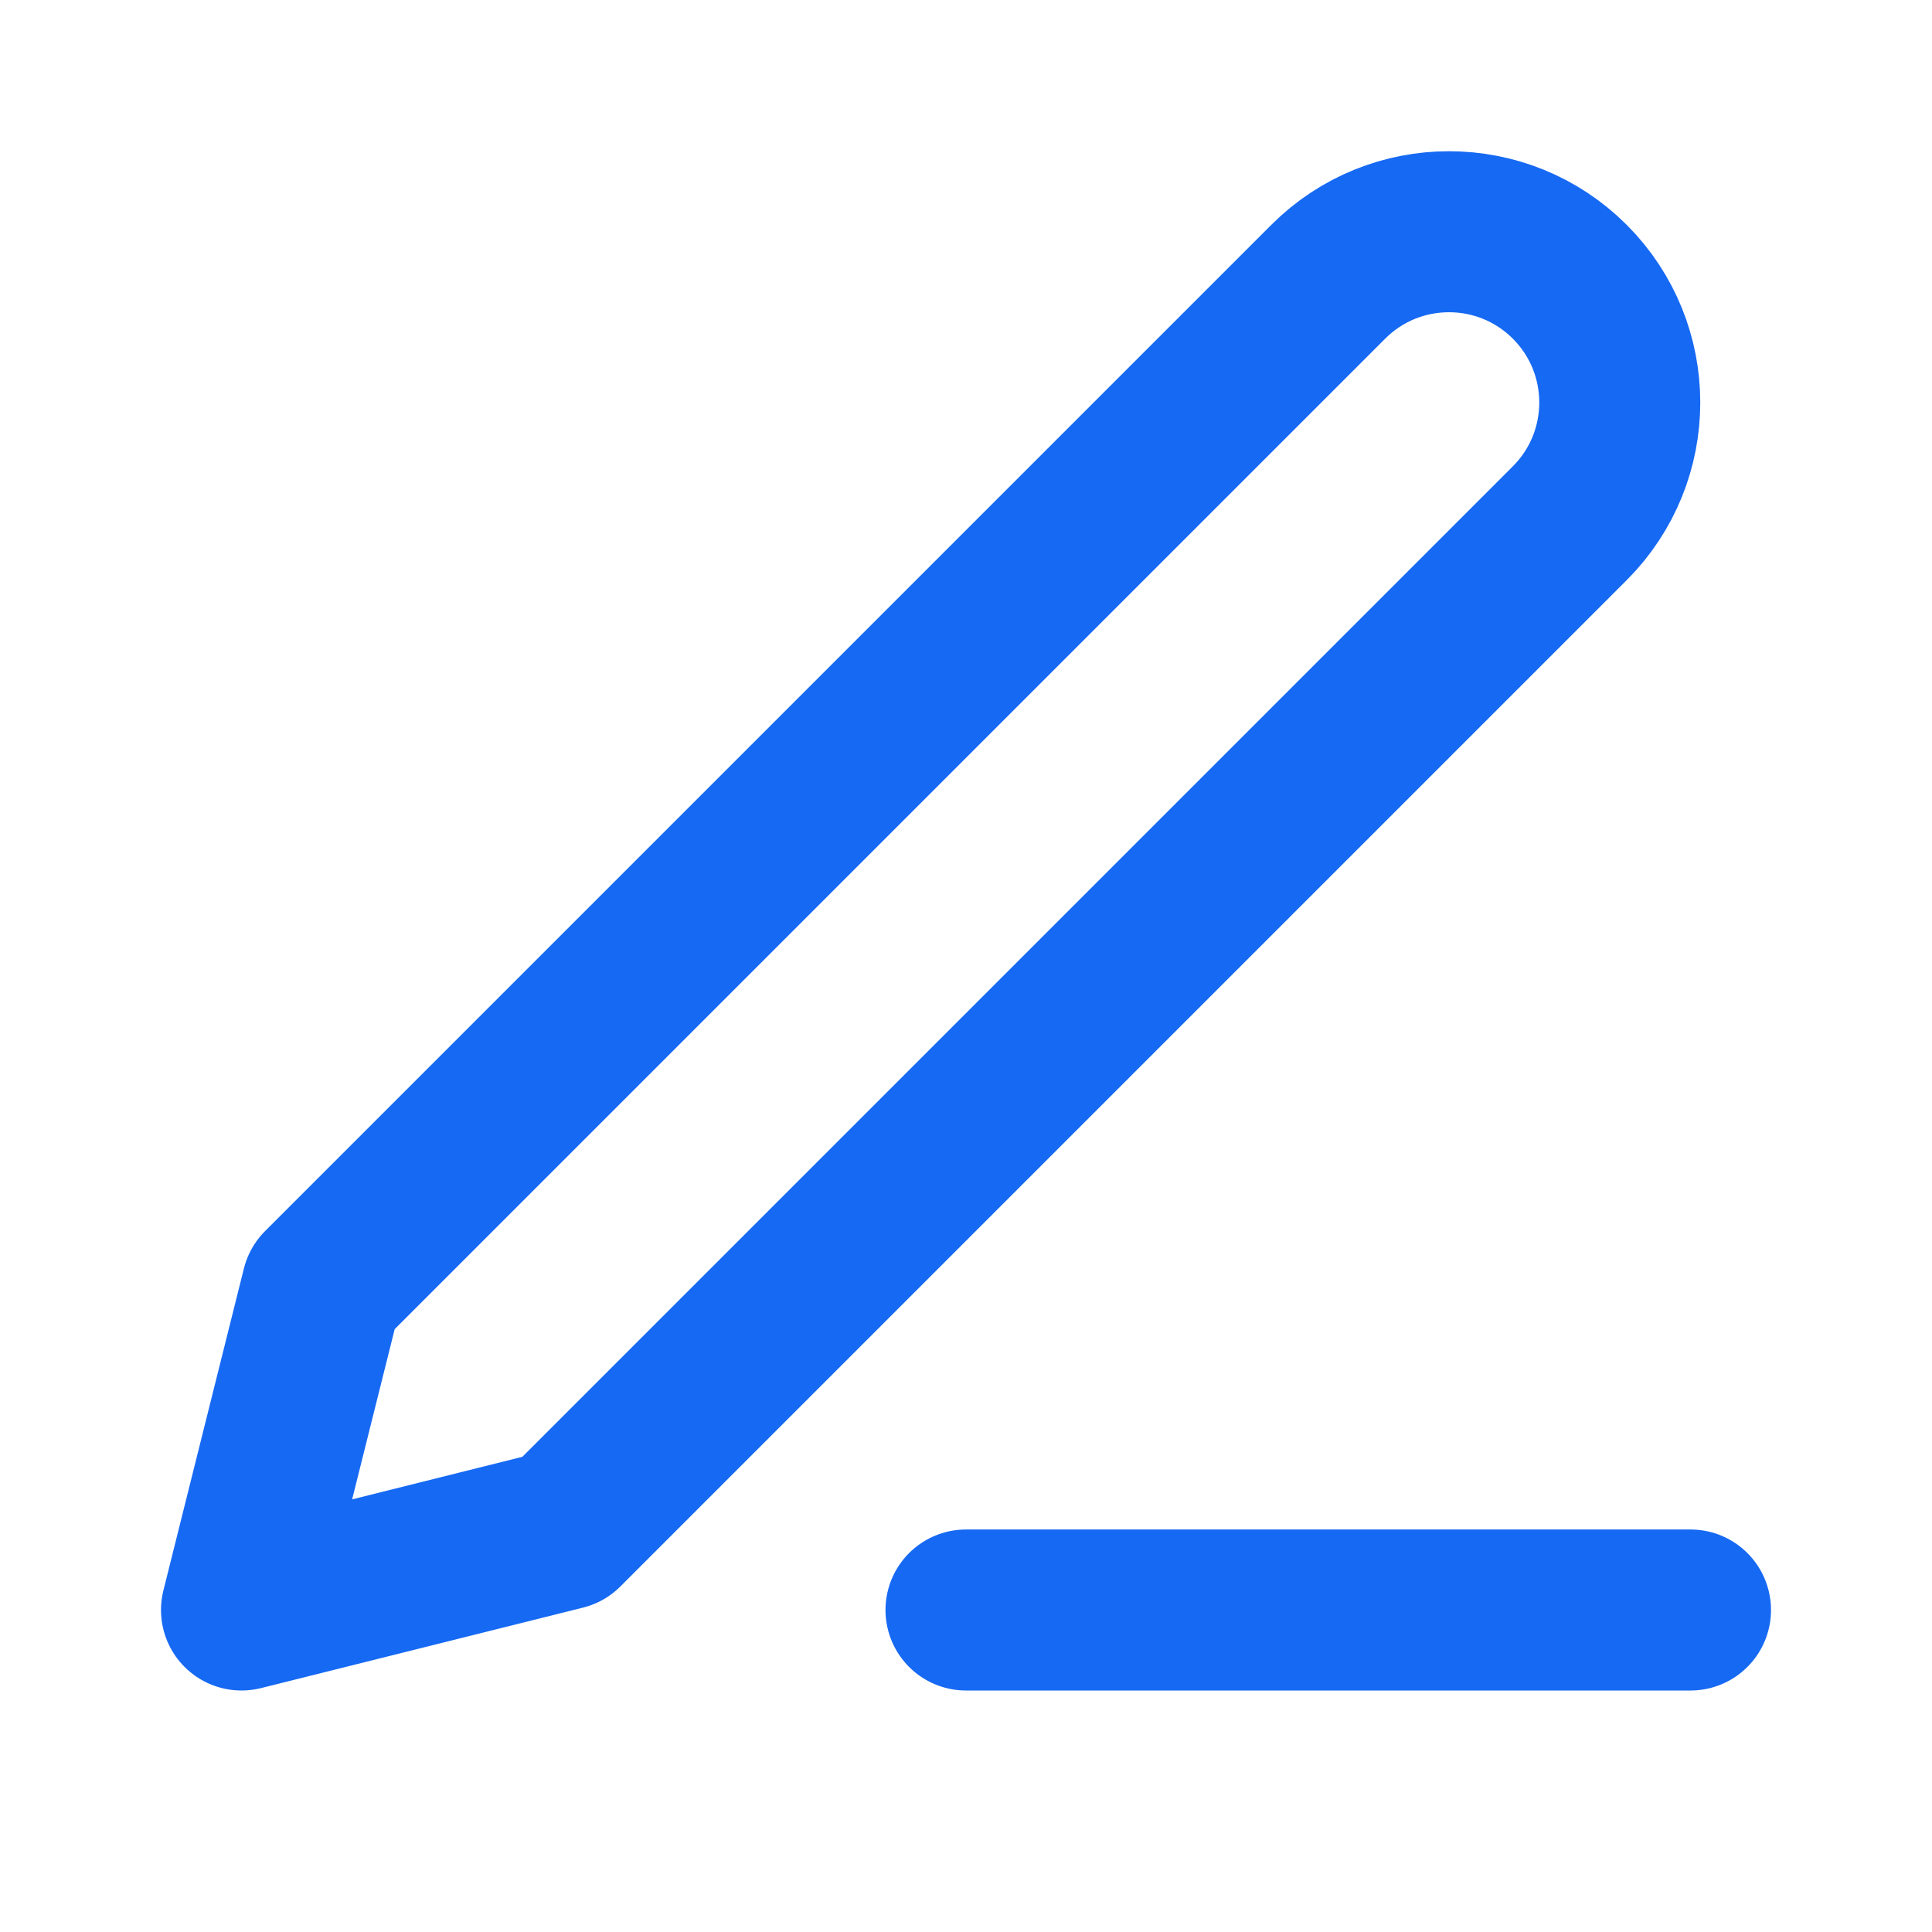
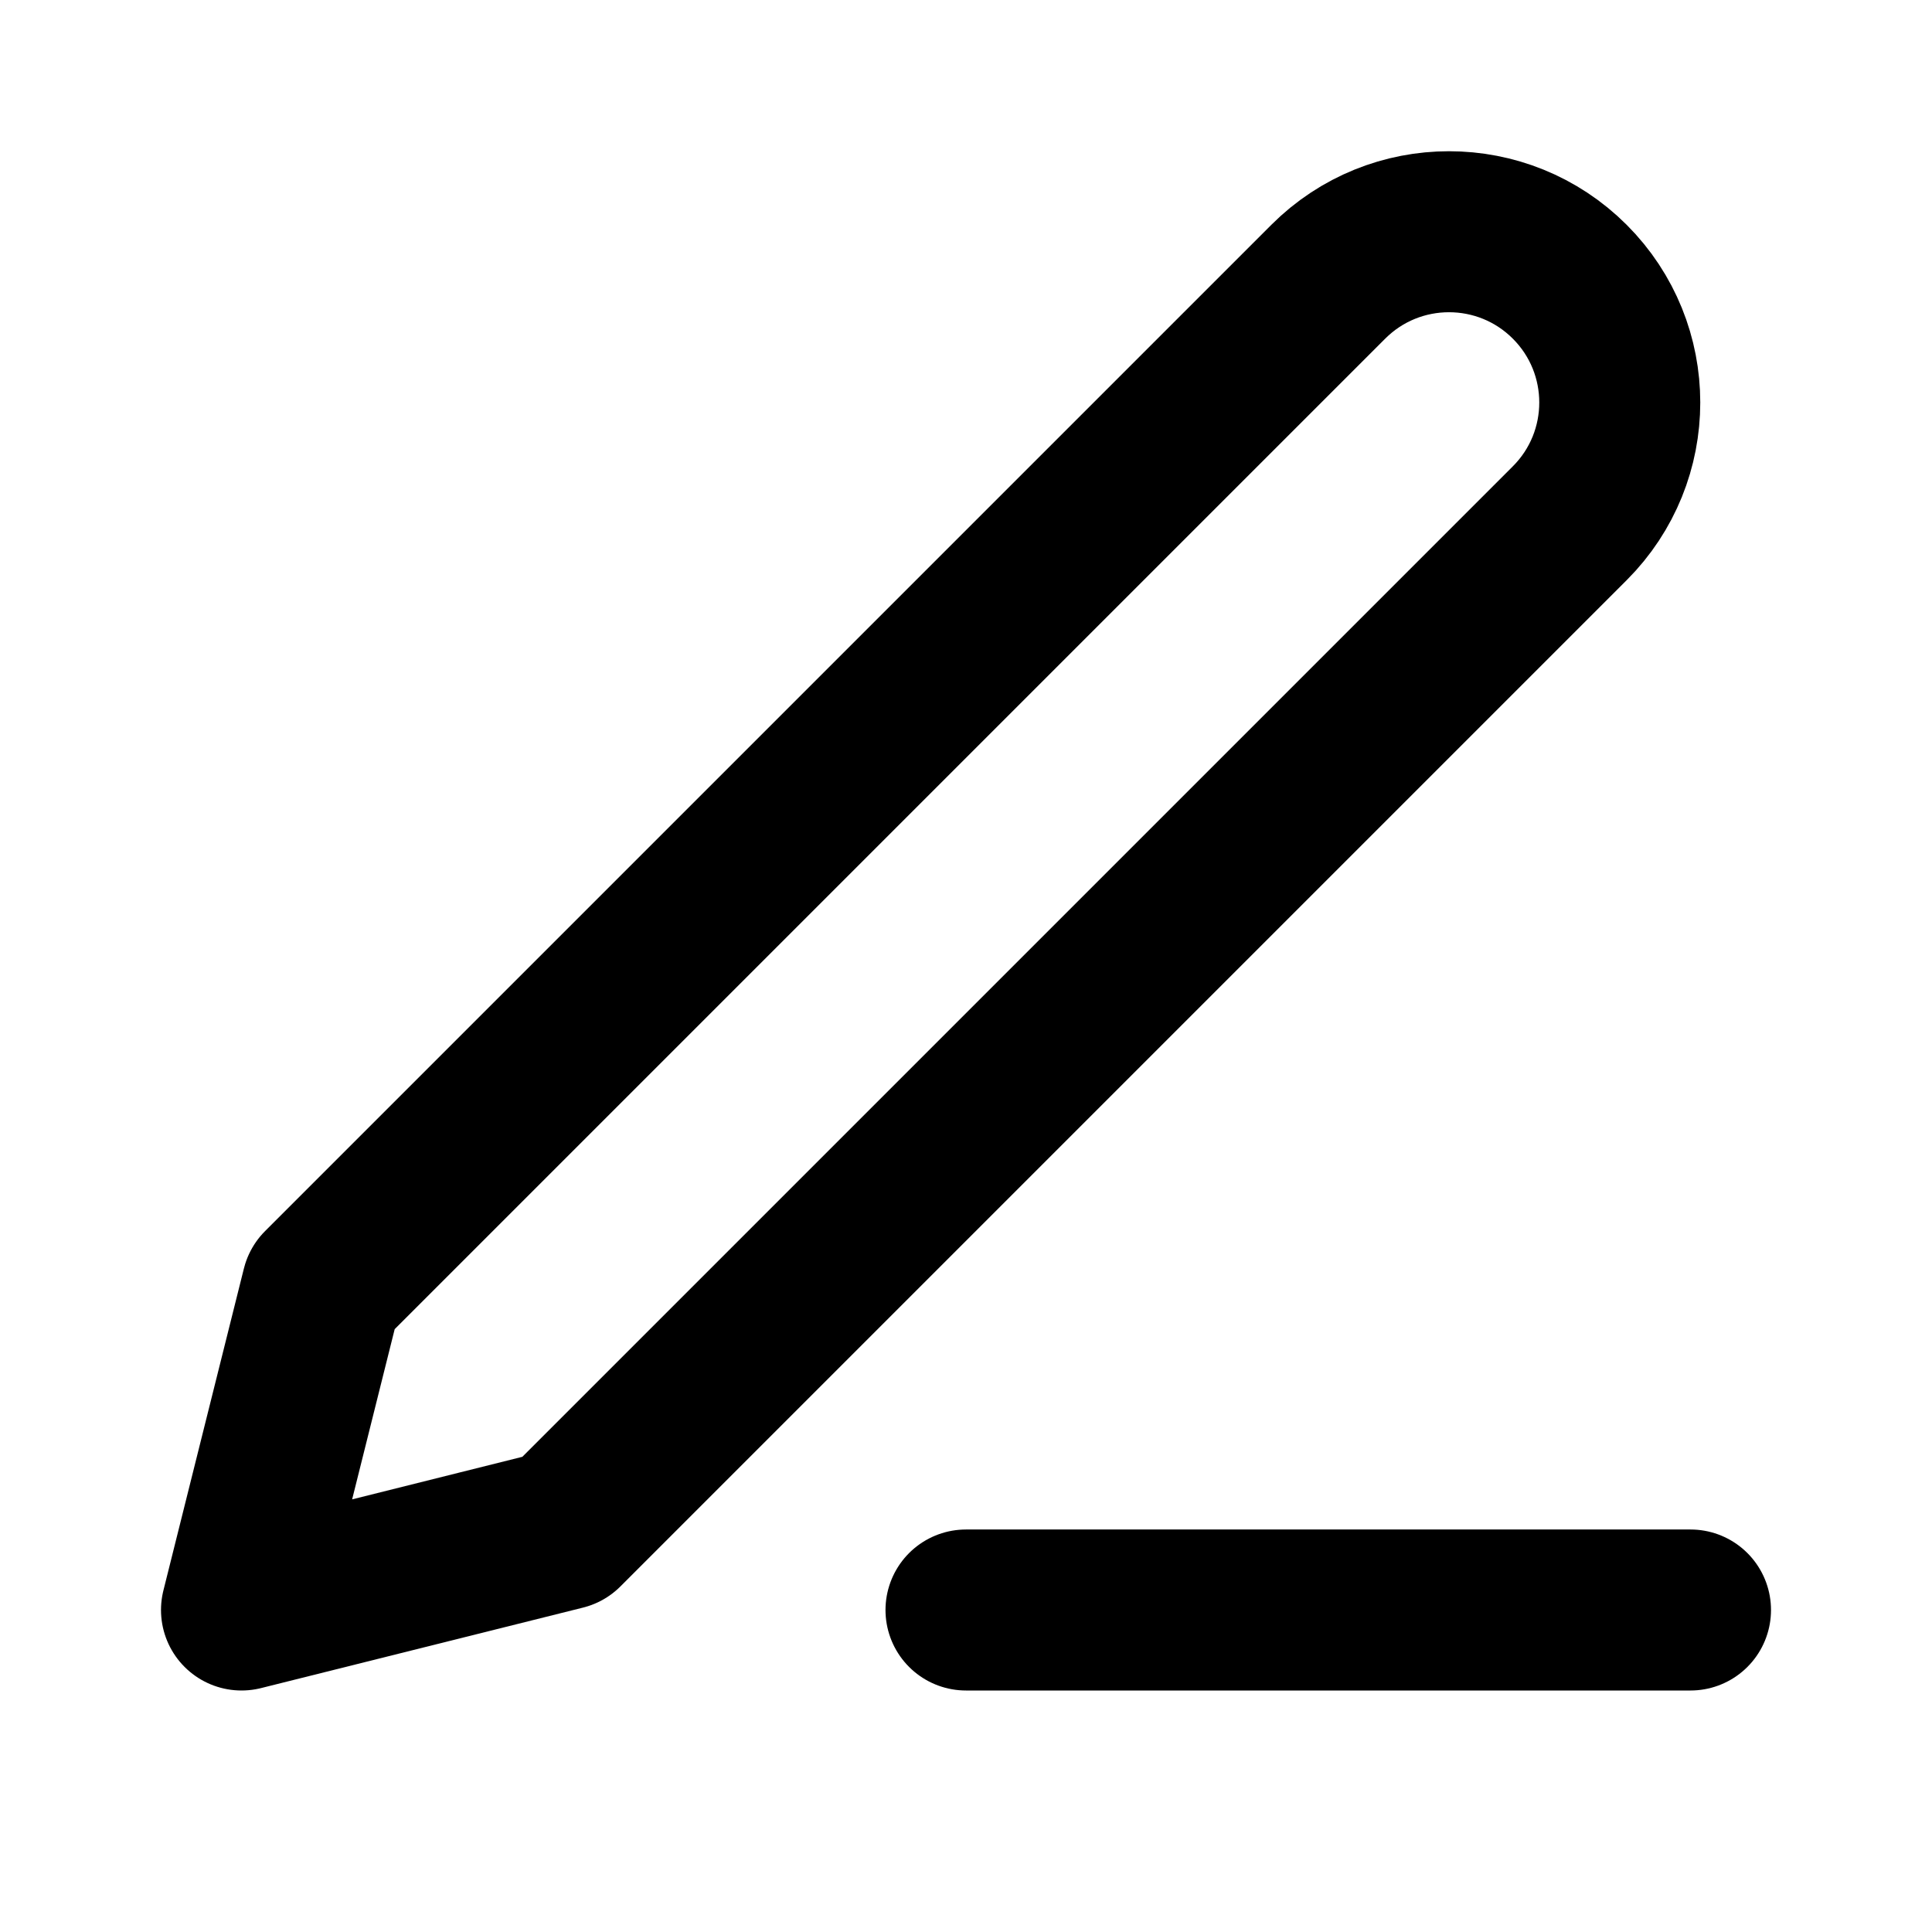
- <svg xmlns="http://www.w3.org/2000/svg" width="24" height="24" viewBox="0 0 24 24" fill="none" stroke="#1669f3" stroke-width="2" stroke-linecap="round" stroke-linejoin="round">
+ <svg xmlns="http://www.w3.org/2000/svg" width="24" height="24" viewBox="0 0 24 24" fill="none" stroke="currentColor" stroke-width="2" stroke-linecap="round" stroke-linejoin="round">
  <path d="M12 20h9" />
  <path d="M16.5 3.5a2.121 2.121 0 0 1 3 3L7 19l-4 1 1-4L16.5 3.5z" />
</svg>
